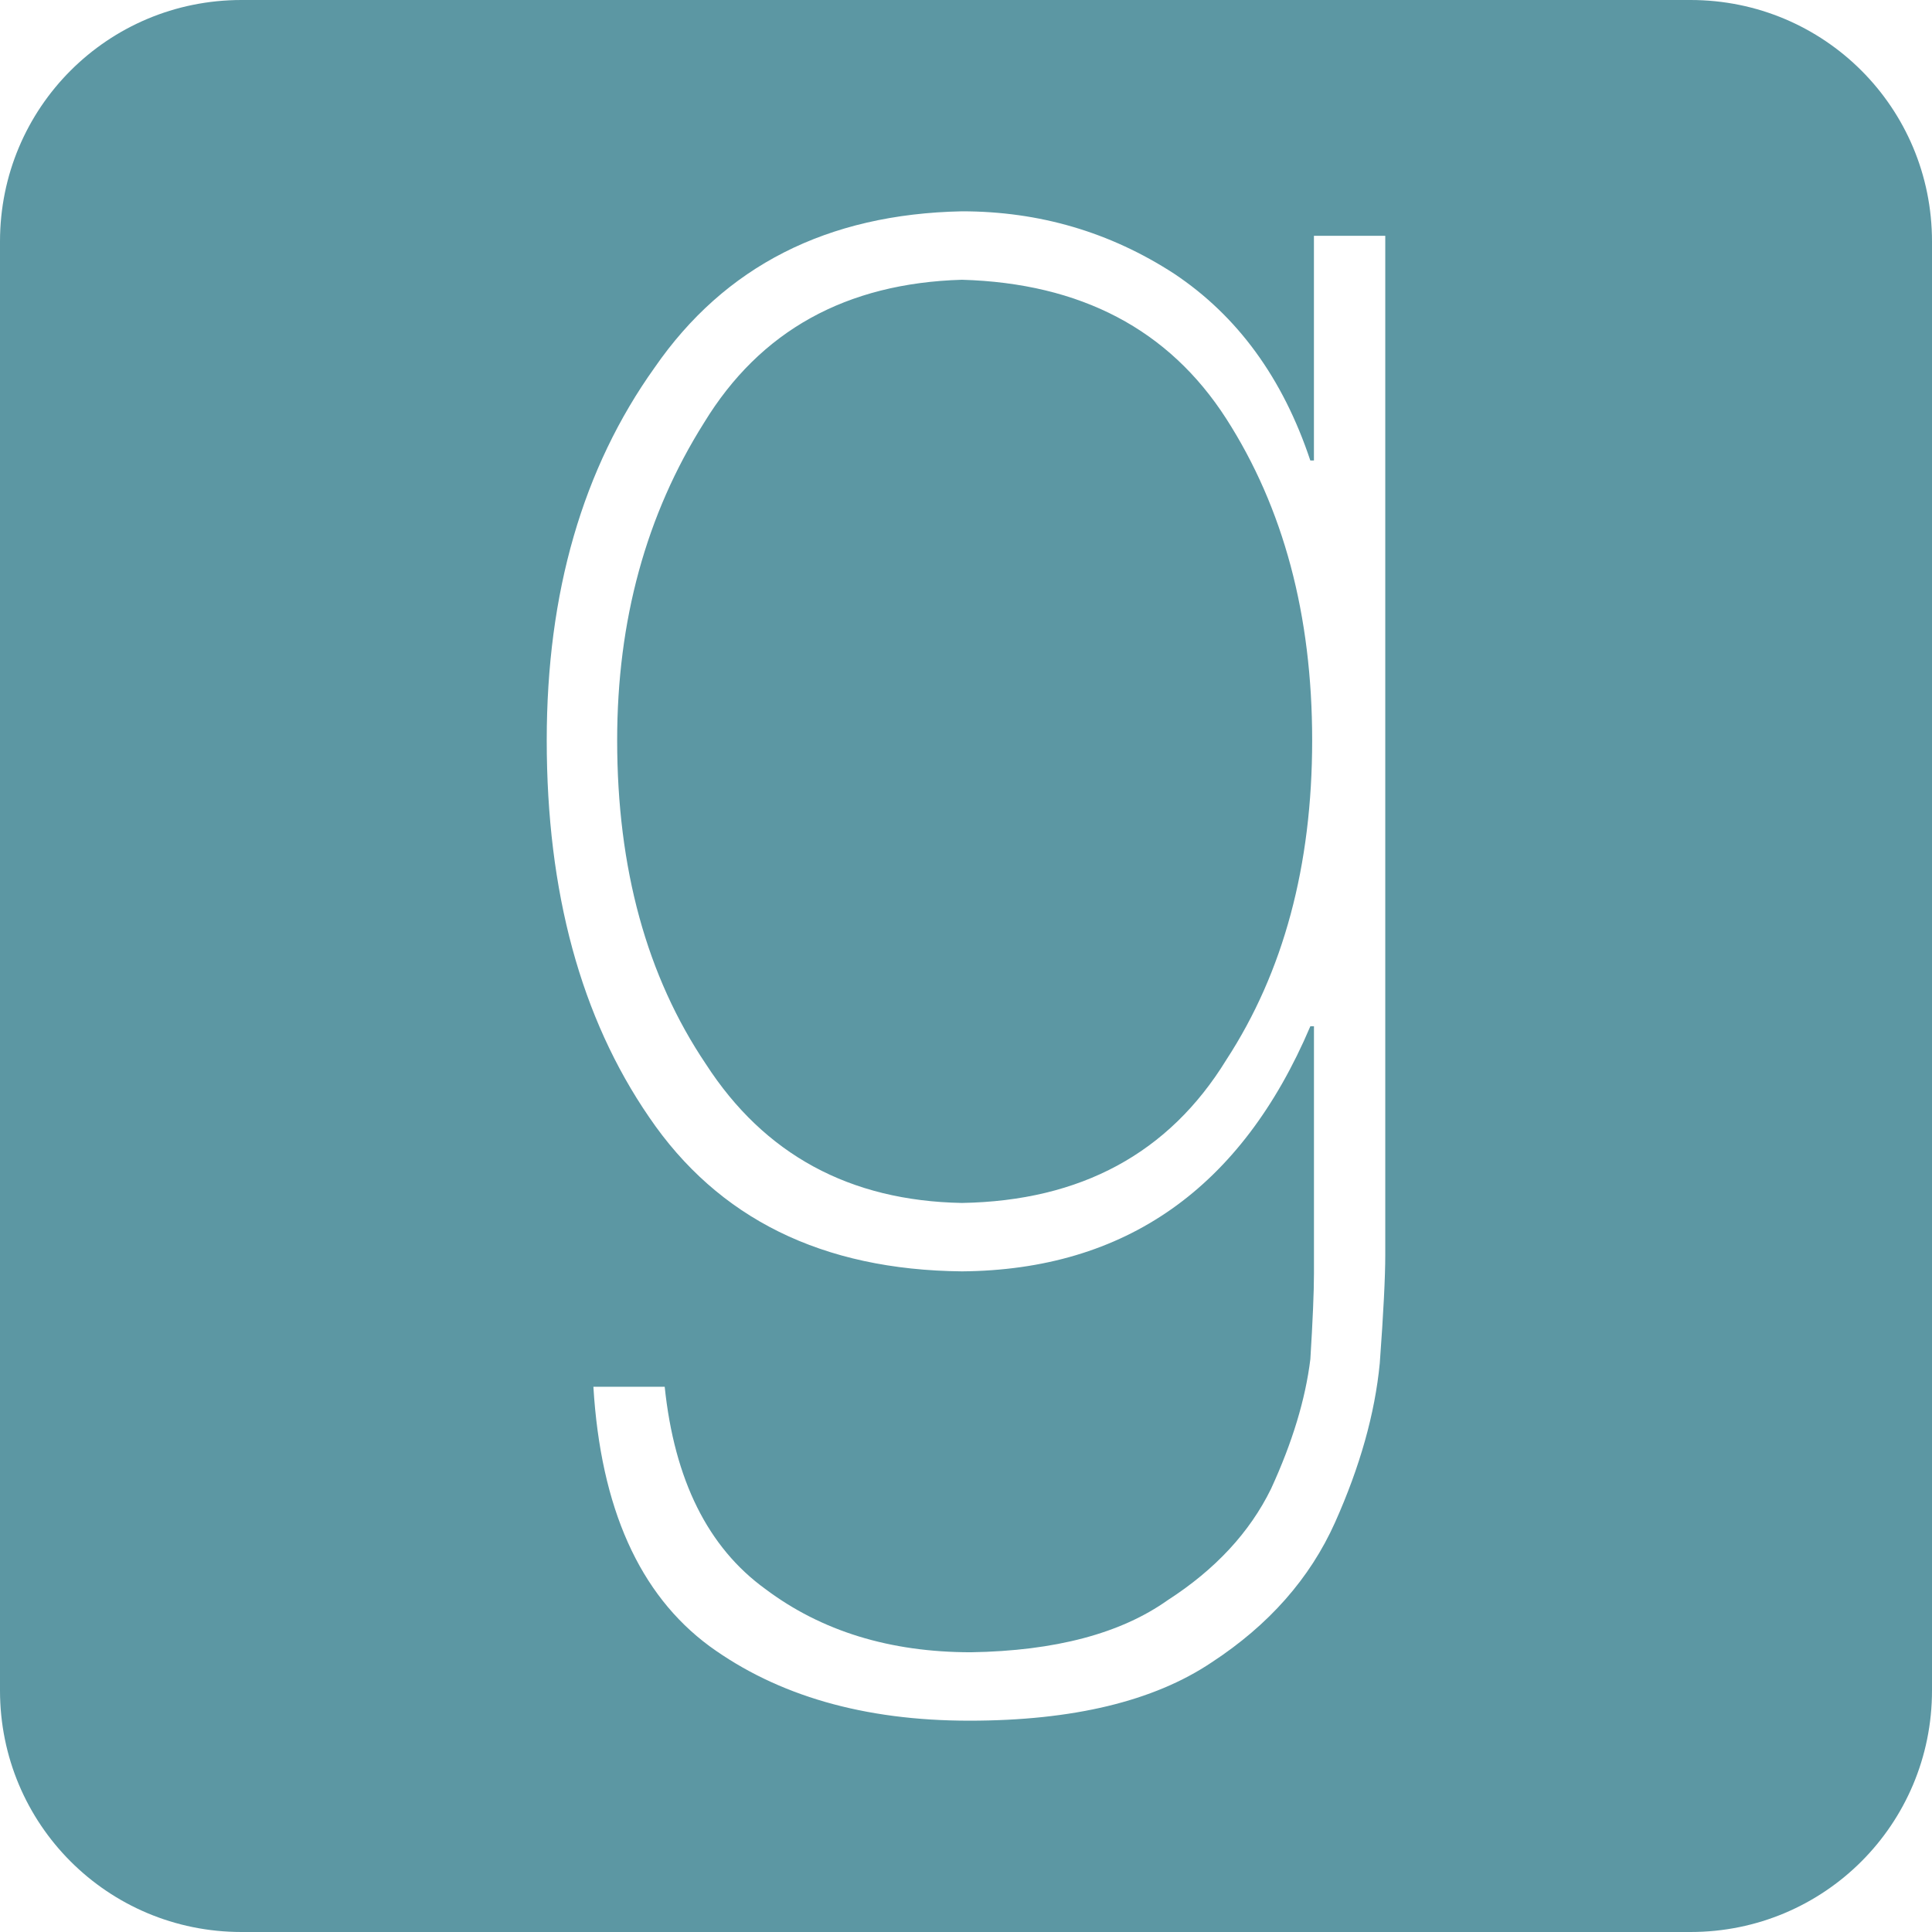
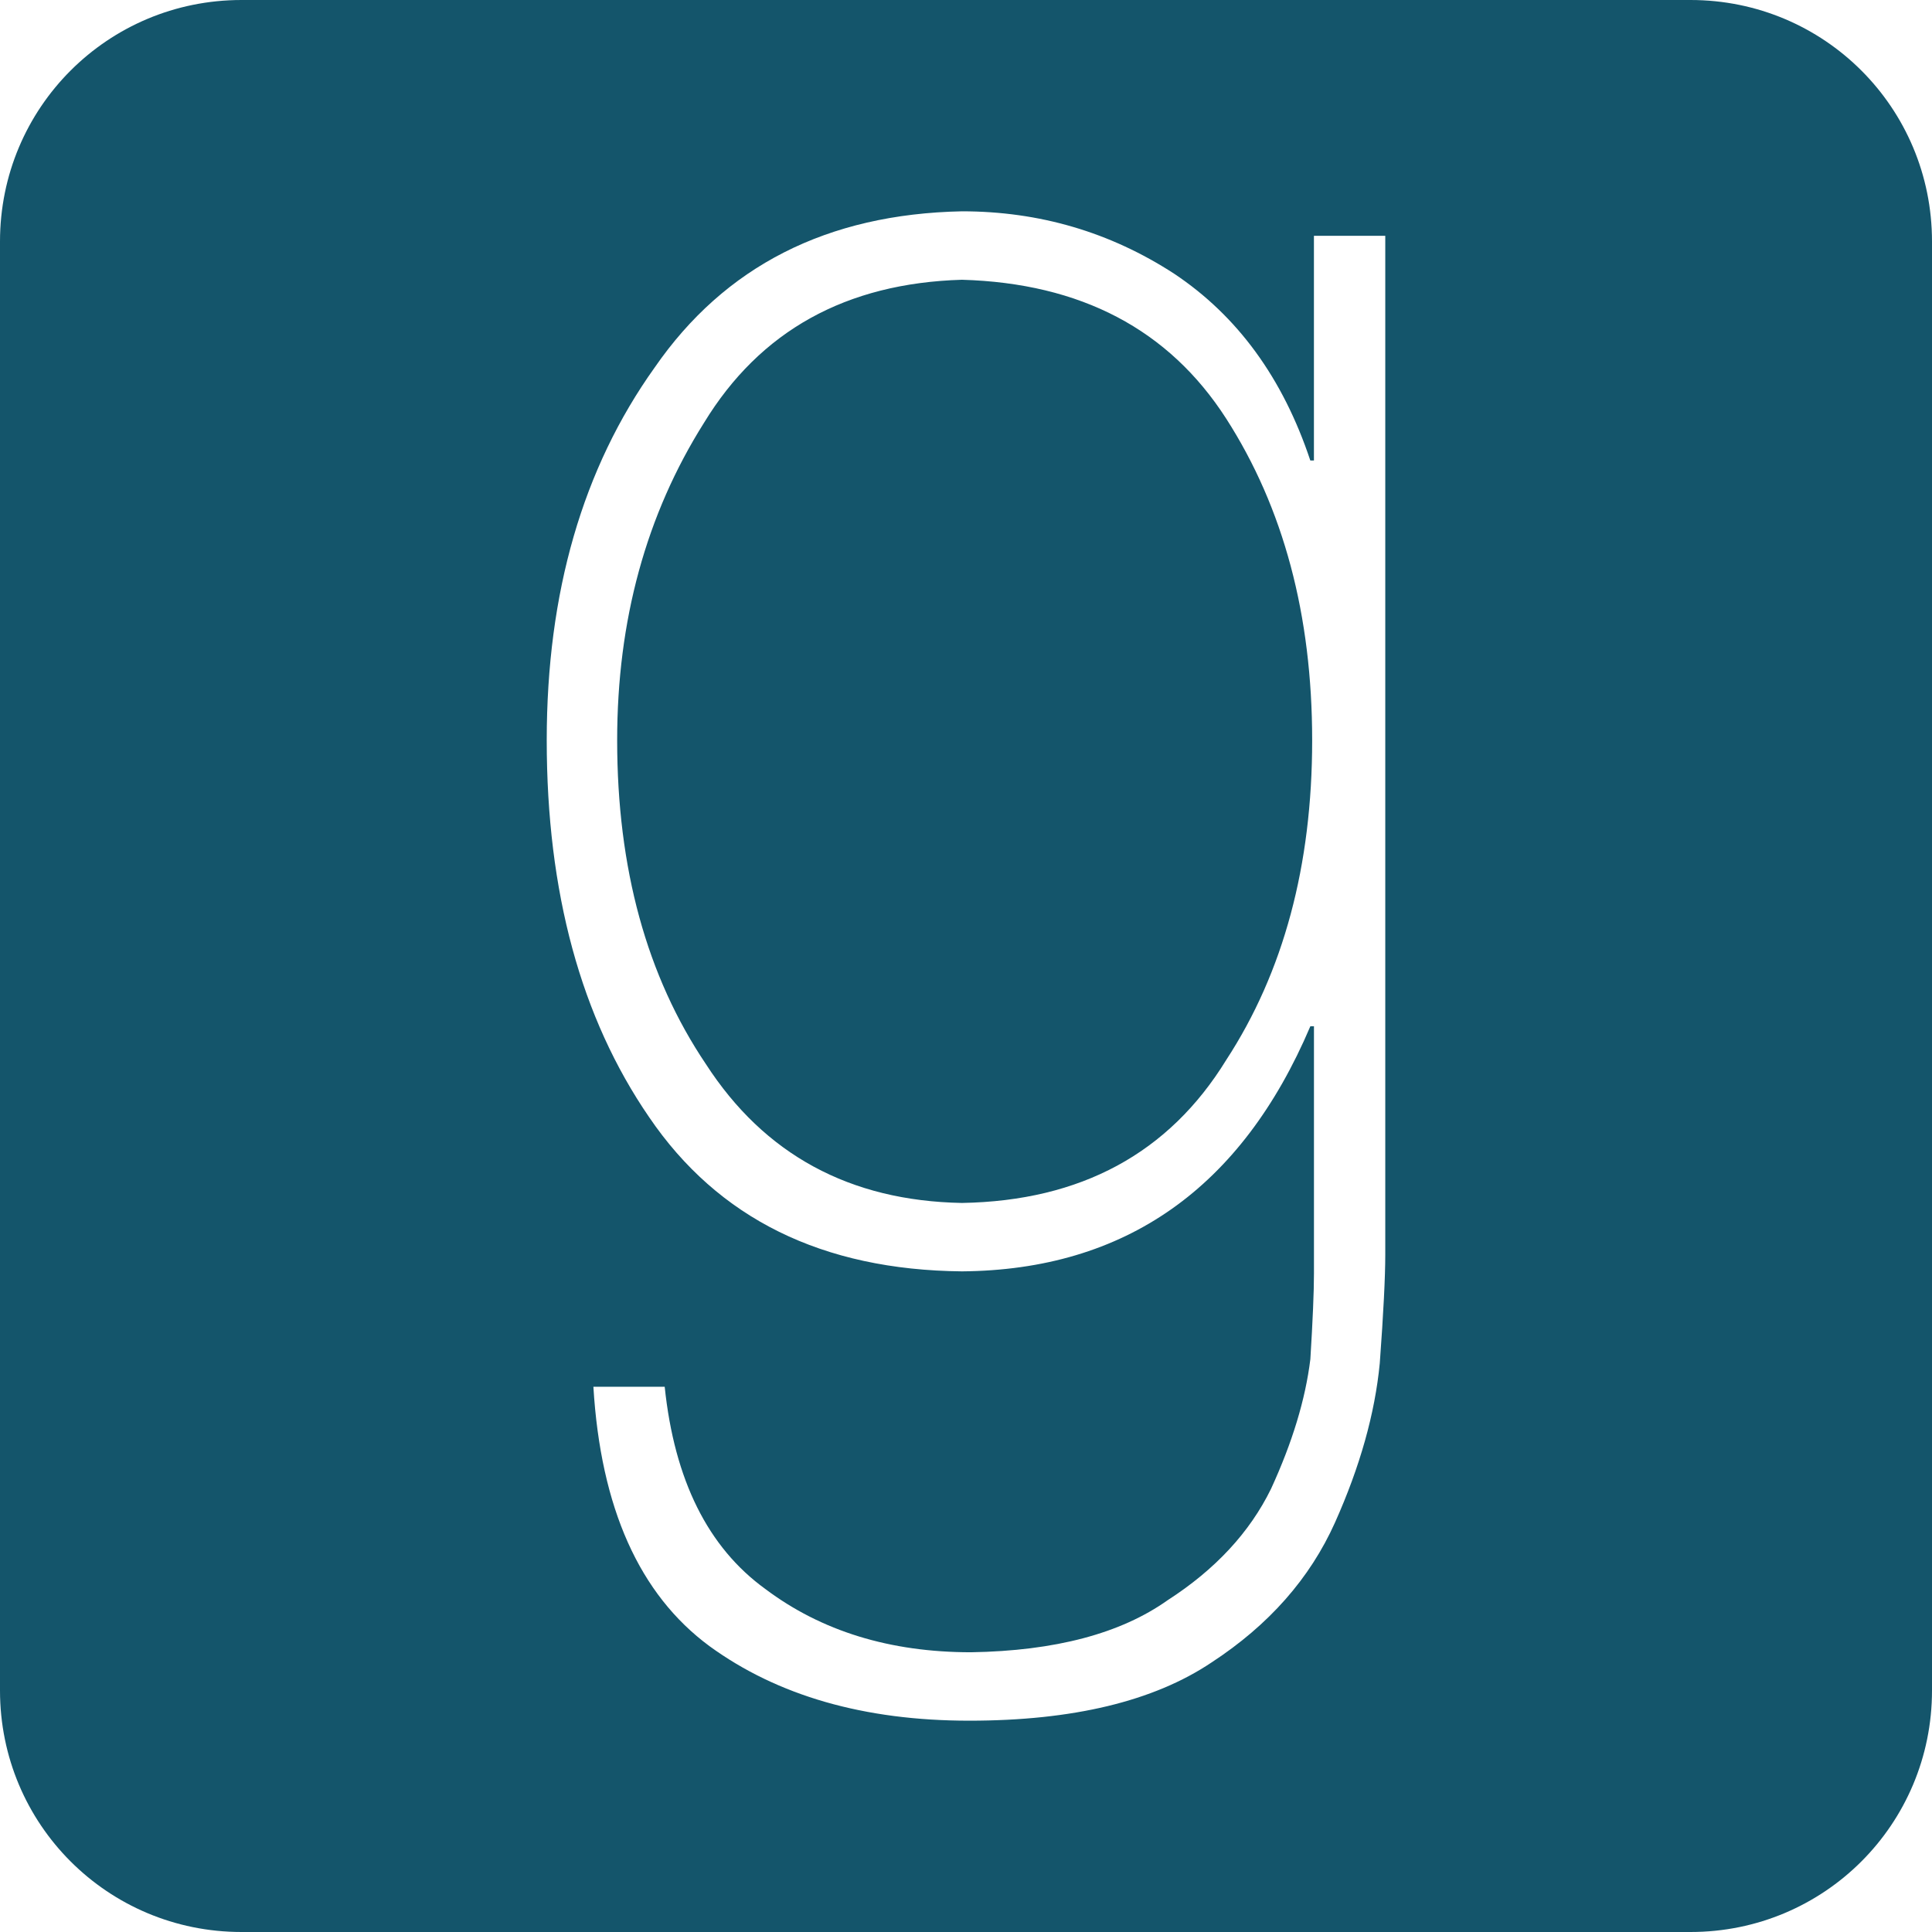
<svg xmlns="http://www.w3.org/2000/svg" height="512" id="Layer_1" version="1.1" viewBox="0 0 512 512" width="512" xml:space="preserve">
  <defs id="defs12" />
  <g id="g6623">
-     <path style="fill:#5c97a3;fill-opacity:1;fill-rule:nonzero;stroke:none" d="M 64 0 C 28.544 0 -1.2611093e-016 28.544 0 64 L 0 448 C 0 483.456 28.544 512 64 512 L 448 512 C 483.456 512 512 483.456 512 448 L 512 64 C 512 28.544 483.456 -1.2611093e-016 448 0 L 64 0 z M 254.916 56 C 275.427 56 294.169 61.507 311.129 72.512 C 327.942 83.703 339.973 100.208 347.248 122.035 L 348.205 122.035 L 348.205 62.498 L 367.111 62.498 L 367.111 332.586 C 367.111 338.359 366.637 347.92 365.654 361.275 C 364.37 374.622 360.409 388.697 353.787 403.488 C 347.156 418.284 336.253 430.648 321.07 440.568 C 305.724 450.857 284.311 456 256.854 456 C 229.058 456 206.106 449.409 188.018 436.244 C 169.44 422.529 159.192 399.613 157.254 367.502 L 176.15 367.502 C 178.728 392.218 187.609 410.081 202.809 421.09 C 217.68 432.272 235.85 437.867 257.334 437.867 C 279.636 437.503 297.004 432.902 309.453 424.062 C 322.04 415.951 331.174 406.111 336.832 394.564 C 342.476 382.298 345.956 370.84 347.258 360.195 C 347.893 349.911 348.213 342.343 348.213 337.463 L 348.213 271.973 L 347.258 271.973 C 328.996 314.91 298.213 336.564 254.924 336.924 C 217.919 336.564 190.297 322.942 172.021 296.053 C 153.933 269.711 144.889 236.427 144.889 196.191 C 144.889 157.04 154.413 124.106 173.484 97.408 C 192.058 70.524 219.196 56.724 254.916 56 z M 254.924 74.139 C 224.213 75.041 201.435 87.667 186.582 112.027 C 171.226 136.383 163.551 164.44 163.555 196.195 C 163.555 230.115 171.387 258.711 187.062 281.986 C 202.565 305.977 225.195 318.248 254.924 318.795 C 286.426 318.253 309.761 305.631 324.961 280.906 C 340.143 257.631 347.738 229.399 347.738 196.199 C 347.738 162.999 340.143 134.587 324.961 110.947 C 309.761 87.312 286.426 75.045 254.924 74.139 z " id="rect2987" />
+     <path style="fill:#14556b;fill-opacity:1;fill-rule:nonzero;stroke:none" d="M 64 0 C 28.544 0 -1.2611093e-016 28.544 0 64 L 0 448 C 0 483.456 28.544 512 64 512 L 448 512 C 483.456 512 512 483.456 512 448 L 512 64 C 512 28.544 483.456 -1.2611093e-016 448 0 L 64 0 z M 254.916 56 C 275.427 56 294.169 61.507 311.129 72.512 C 327.942 83.703 339.973 100.208 347.248 122.035 L 348.205 122.035 L 348.205 62.498 L 367.111 62.498 L 367.111 332.586 C 367.111 338.359 366.637 347.92 365.654 361.275 C 364.37 374.622 360.409 388.697 353.787 403.488 C 347.156 418.284 336.253 430.648 321.07 440.568 C 305.724 450.857 284.311 456 256.854 456 C 229.058 456 206.106 449.409 188.018 436.244 C 169.44 422.529 159.192 399.613 157.254 367.502 L 176.15 367.502 C 178.728 392.218 187.609 410.081 202.809 421.09 C 217.68 432.272 235.85 437.867 257.334 437.867 C 279.636 437.503 297.004 432.902 309.453 424.062 C 322.04 415.951 331.174 406.111 336.832 394.564 C 342.476 382.298 345.956 370.84 347.258 360.195 C 347.893 349.911 348.213 342.343 348.213 337.463 L 348.213 271.973 L 347.258 271.973 C 328.996 314.91 298.213 336.564 254.924 336.924 C 217.919 336.564 190.297 322.942 172.021 296.053 C 153.933 269.711 144.889 236.427 144.889 196.191 C 144.889 157.04 154.413 124.106 173.484 97.408 C 192.058 70.524 219.196 56.724 254.916 56 z M 254.924 74.139 C 224.213 75.041 201.435 87.667 186.582 112.027 C 171.226 136.383 163.551 164.44 163.555 196.195 C 163.555 230.115 171.387 258.711 187.062 281.986 C 202.565 305.977 225.195 318.248 254.924 318.795 C 286.426 318.253 309.761 305.631 324.961 280.906 C 340.143 257.631 347.738 229.399 347.738 196.199 C 347.738 162.999 340.143 134.587 324.961 110.947 C 309.761 87.312 286.426 75.045 254.924 74.139 z " id="rect2987" />
  </g>
</svg>
